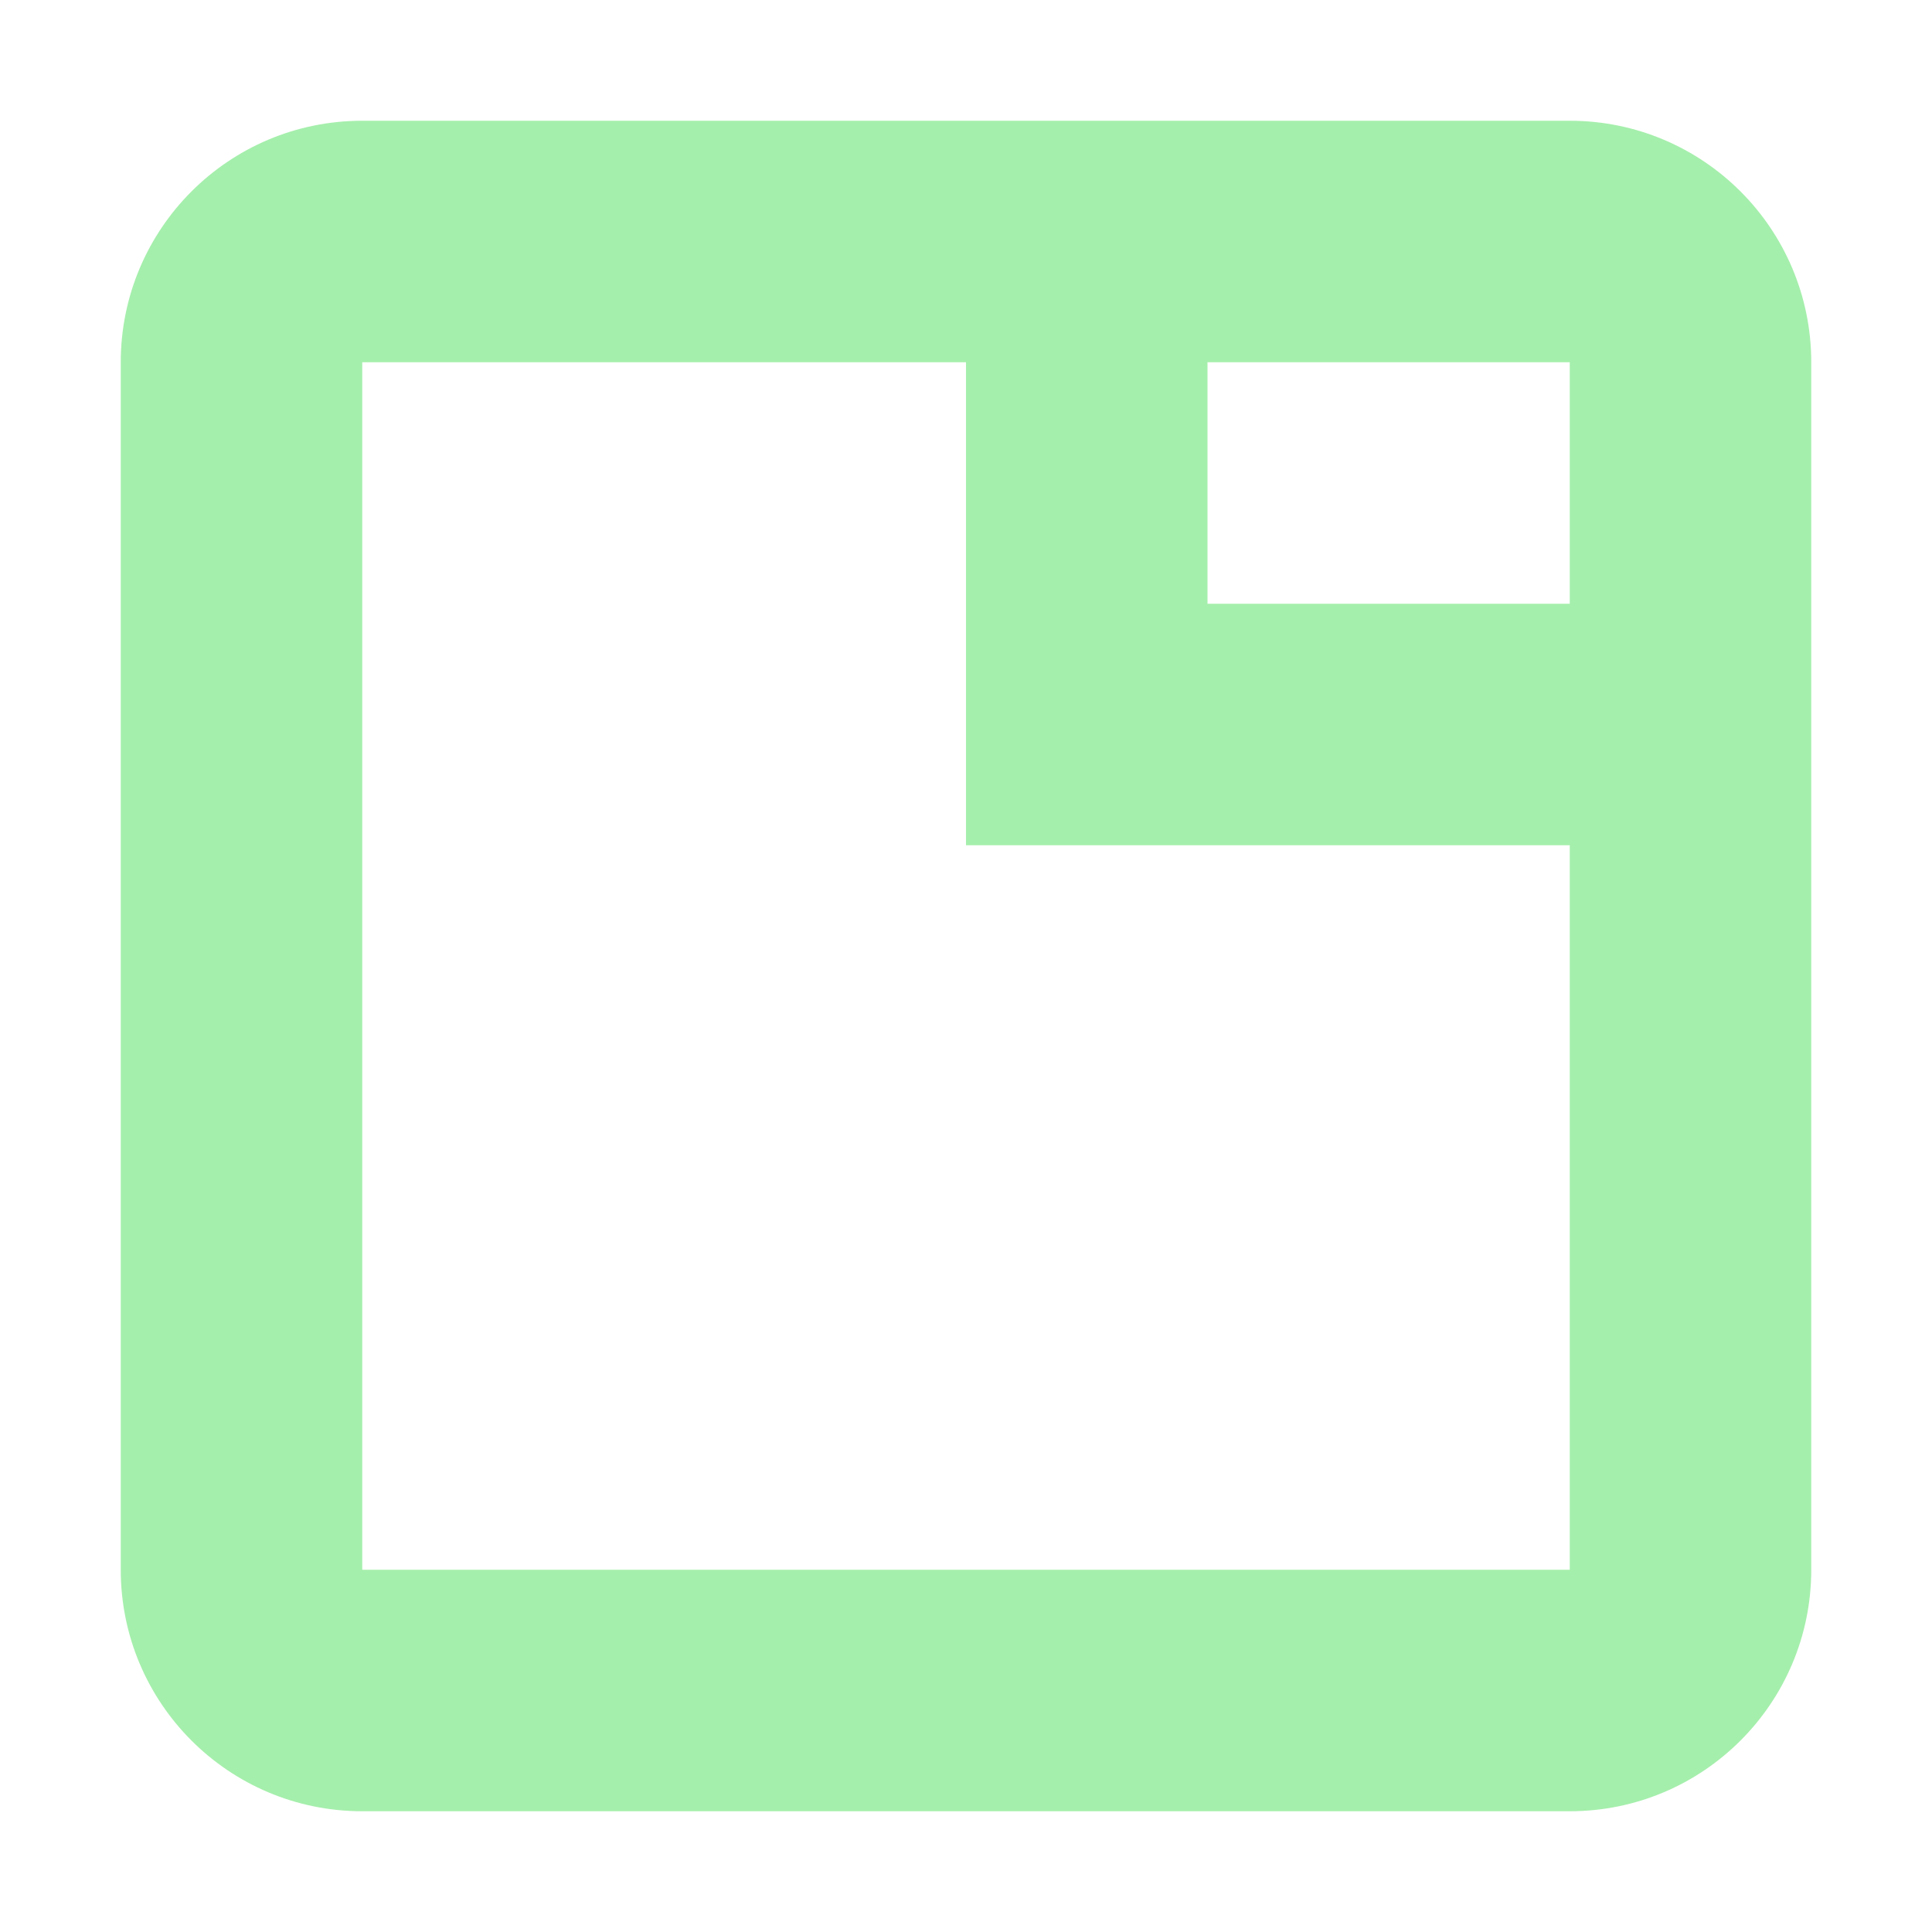
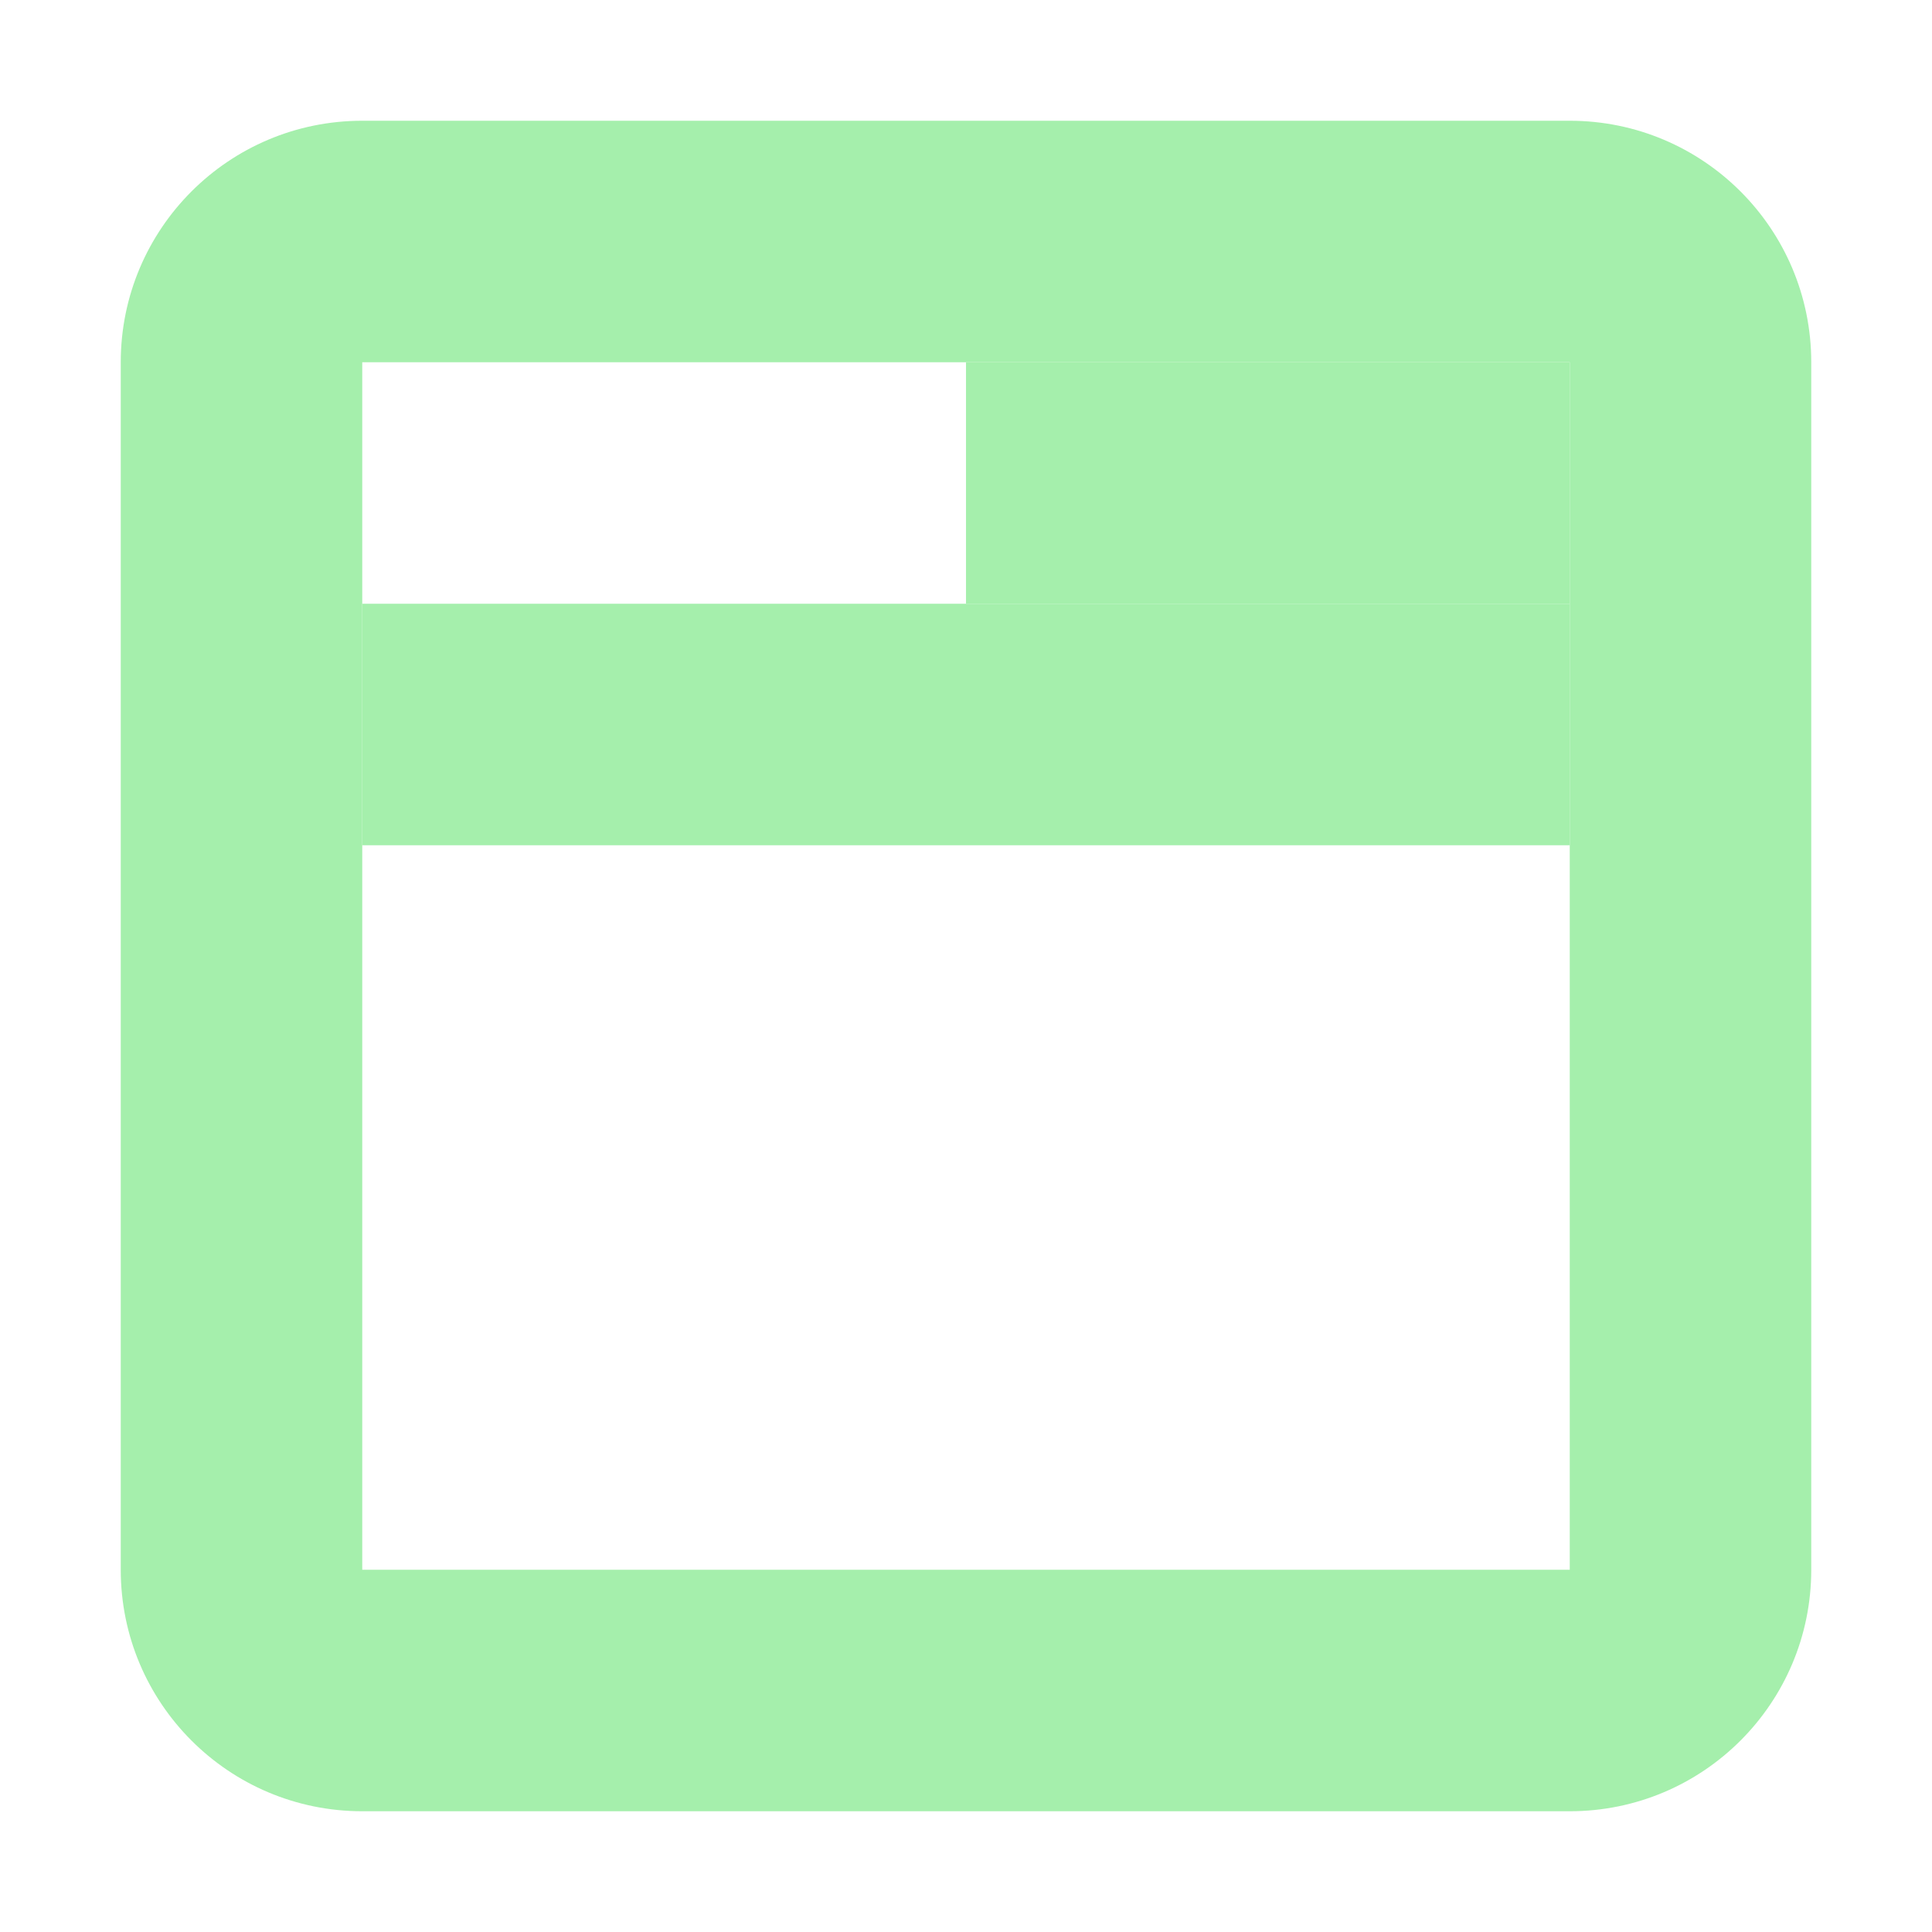
<svg xmlns="http://www.w3.org/2000/svg" width="16" height="16" viewBox="0 0 16 16" id="svg2" version="1.1">
  <defs id="defs4" />
  <g id="layer1" transform="translate(0,-1036.362)">
-     <path style="opacity:1;fill:#a5efac;fill-opacity:1;stroke:none;stroke-width:2;stroke-linecap:round;stroke-linejoin:miter;stroke-miterlimit:4;stroke-dasharray:none;stroke-dashoffset:0;stroke-opacity:1" d="M 3 1 C 1.895 1 1 1.895 1 3 L 1 13 C 1 14.105 1.895 15 3 15 L 13 15 C 14.105 15 15 14.105 15 13 L 15 3 C 15 1.895 14.105 1 13 1 L 3 1 z M 3 3 L 8 3 L 8 5 L 8 7 L 13 7 L 13 13 L 3 13 L 3 3 z M 10 3 L 13 3 L 13 5 L 10 5 L 10 3 z " transform="translate(0,1036.362)" id="rect4140" />
+     <path style="opacity:1;fill:#a5efac;fill-opacity:1;stroke:none;stroke-width:2;stroke-linecap:round;stroke-linejoin:miter;stroke-miterlimit:4;stroke-dasharray:none;stroke-dashoffset:0;stroke-opacity:1" d="M 3,1 C 1.895,1 1,1.895 1,3 l 0,10 c 0,1.105 0.895,2 2,2 l 10,0 c 1.105,0 2,-0.895 2,-2 L 15,3 C 15,1.895 14.105,1 13,1 Z m 0,2 10,0 0,10 -10,0 z" transform="translate(0,1036.362)" id="rect4140" />
+     <rect style="opacity:1;fill:#a5efac;fill-opacity:1;stroke:none;stroke-width:2;stroke-linecap:butt;stroke-linejoin:bevel;stroke-miterlimit:4;stroke-dasharray:none;stroke-dashoffset:0;stroke-opacity:0.996" id="rect4158" width="10" height="2" x="3" y="1041.362" />
+     <rect y="1039.362" x="8" height="2" width="5" id="rect4170" style="opacity:1;fill:#a5efac;fill-opacity:1;stroke:none;stroke-width:2;stroke-linecap:butt;stroke-linejoin:bevel;stroke-miterlimit:4;stroke-dasharray:none;stroke-dashoffset:0;stroke-opacity:0.996" />
  </g>
</svg>
